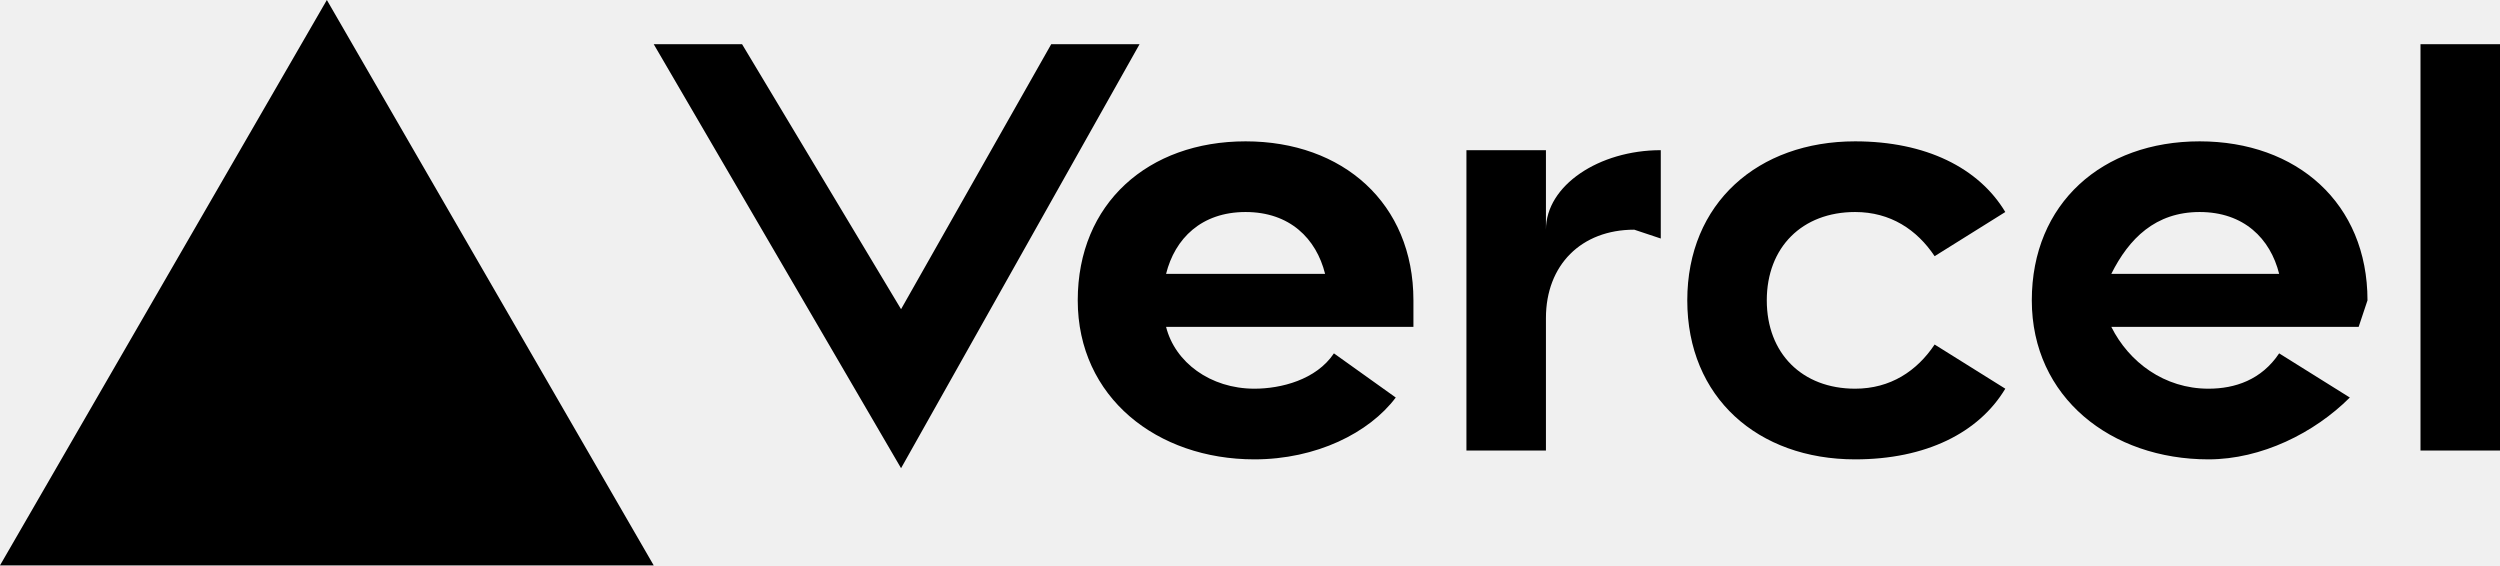
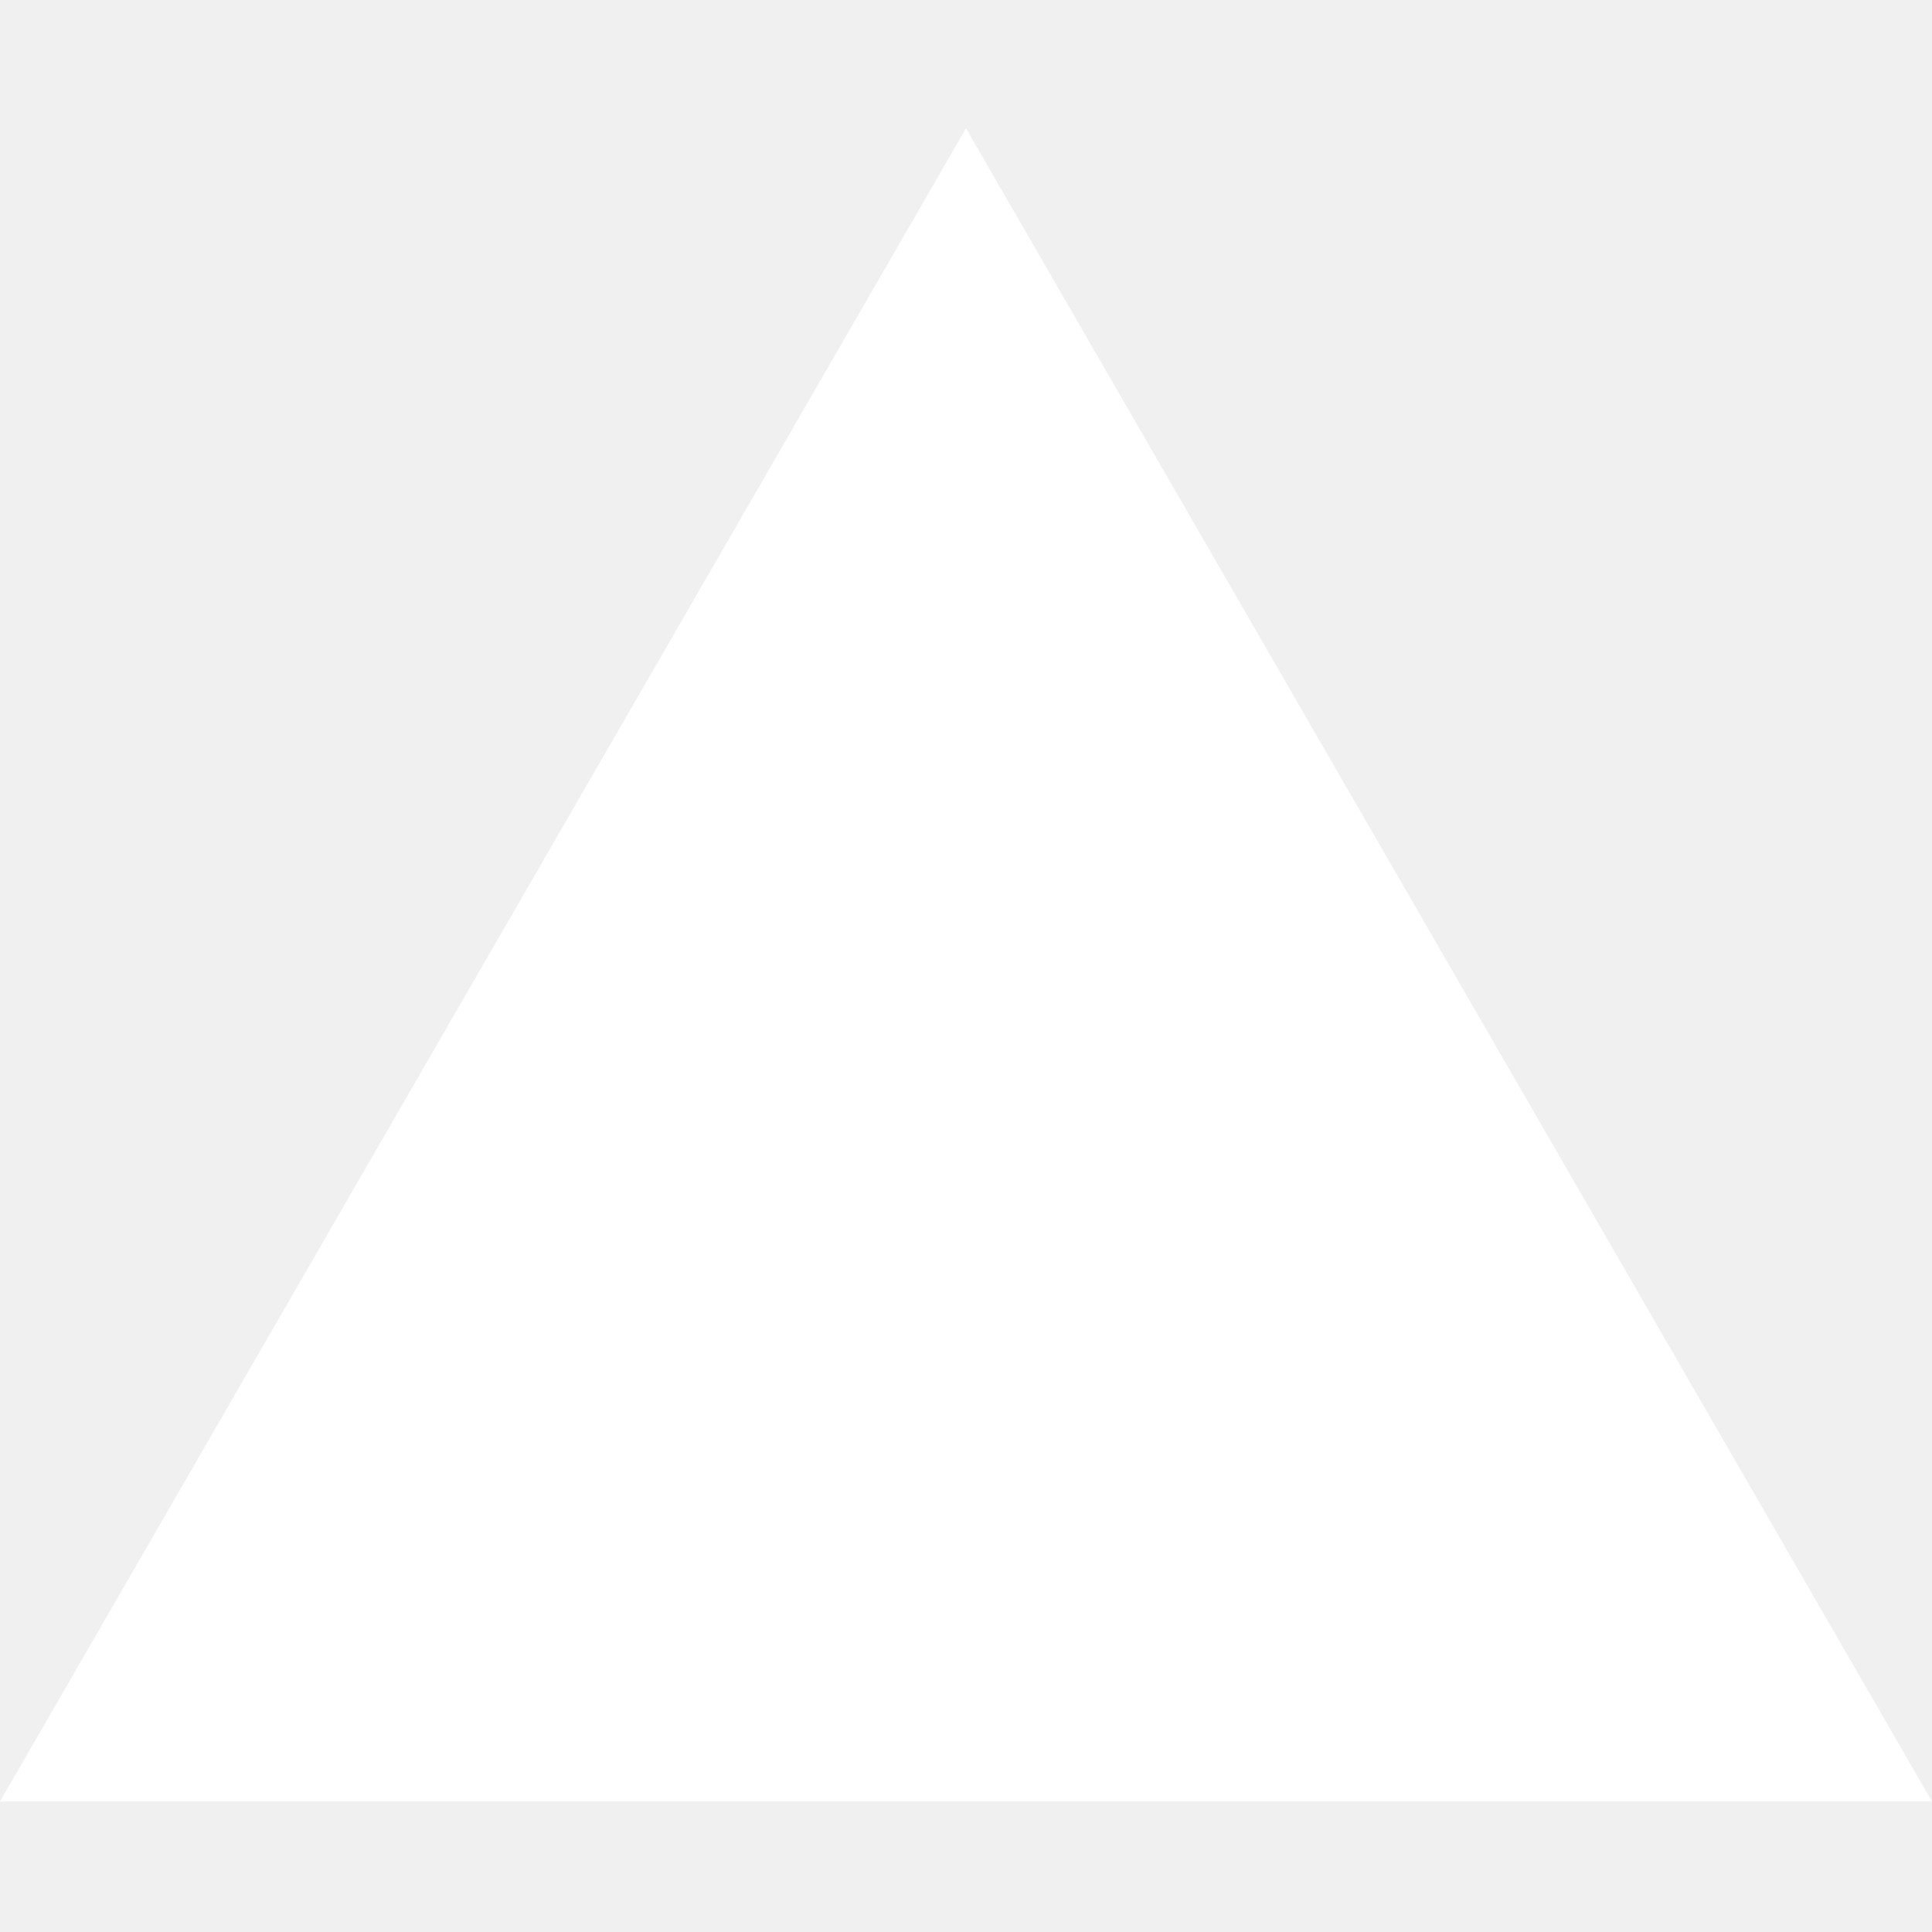
- <svg xmlns="http://www.w3.org/2000/svg" fill="none" viewBox="0 0 283 64">
-   <path fill="black" d="M141 16c-11 0-19 7-19 18s9 18 20 18c7 0 13-3 16-7l-7-5c-2 3-6 4-9 4-5 0-9-3-10-7h28v-3c0-11-8-18-19-18zm-9 15c1-4 4-7 9-7s8 3 9 7h-18zm117-15c-11 0-19 7-19 18s9 18 20 18c6 0 12-3 16-7l-8-5c-2 3-5 4-8 4-5 0-9-3-11-7h28l1-3c0-11-8-18-19-18zm-10 15c2-4 5-7 10-7s8 3 9 7h-19zm-39 3c0 6 4 10 10 10 4 0 7-2 9-5l8 5c-3 5-9 8-17 8-11 0-19-7-19-18s8-18 19-18c8 0 14 3 17 8l-8 5c-2-3-5-5-9-5-6 0-10 4-10 10zm83-29v46h-9V5h9zM37 0l37 64H0L37 0zm92 5-27 48L74 5h10l18 30 17-30h10zm59 12v10l-3-1c-6 0-10 4-10 10v15h-9V17h9v9c0-5 6-9 13-9z" />
+ <svg xmlns="http://www.w3.org/2000/svg" viewBox="0 -17 256 256" version="1.1" preserveAspectRatio="xMidYMid" fill="#000000">
+   <g id="SVGRepo_bgCarrier" stroke-width="0" />
+   <g id="SVGRepo_tracerCarrier" stroke-linecap="round" stroke-linejoin="round" />
+   <g id="SVGRepo_iconCarrier">
+     <g>
+       <polygon fill="#ffffff" points="128 0 256 221.705 0 221.705"> </polygon>
+     </g>
+   </g>
</svg>
